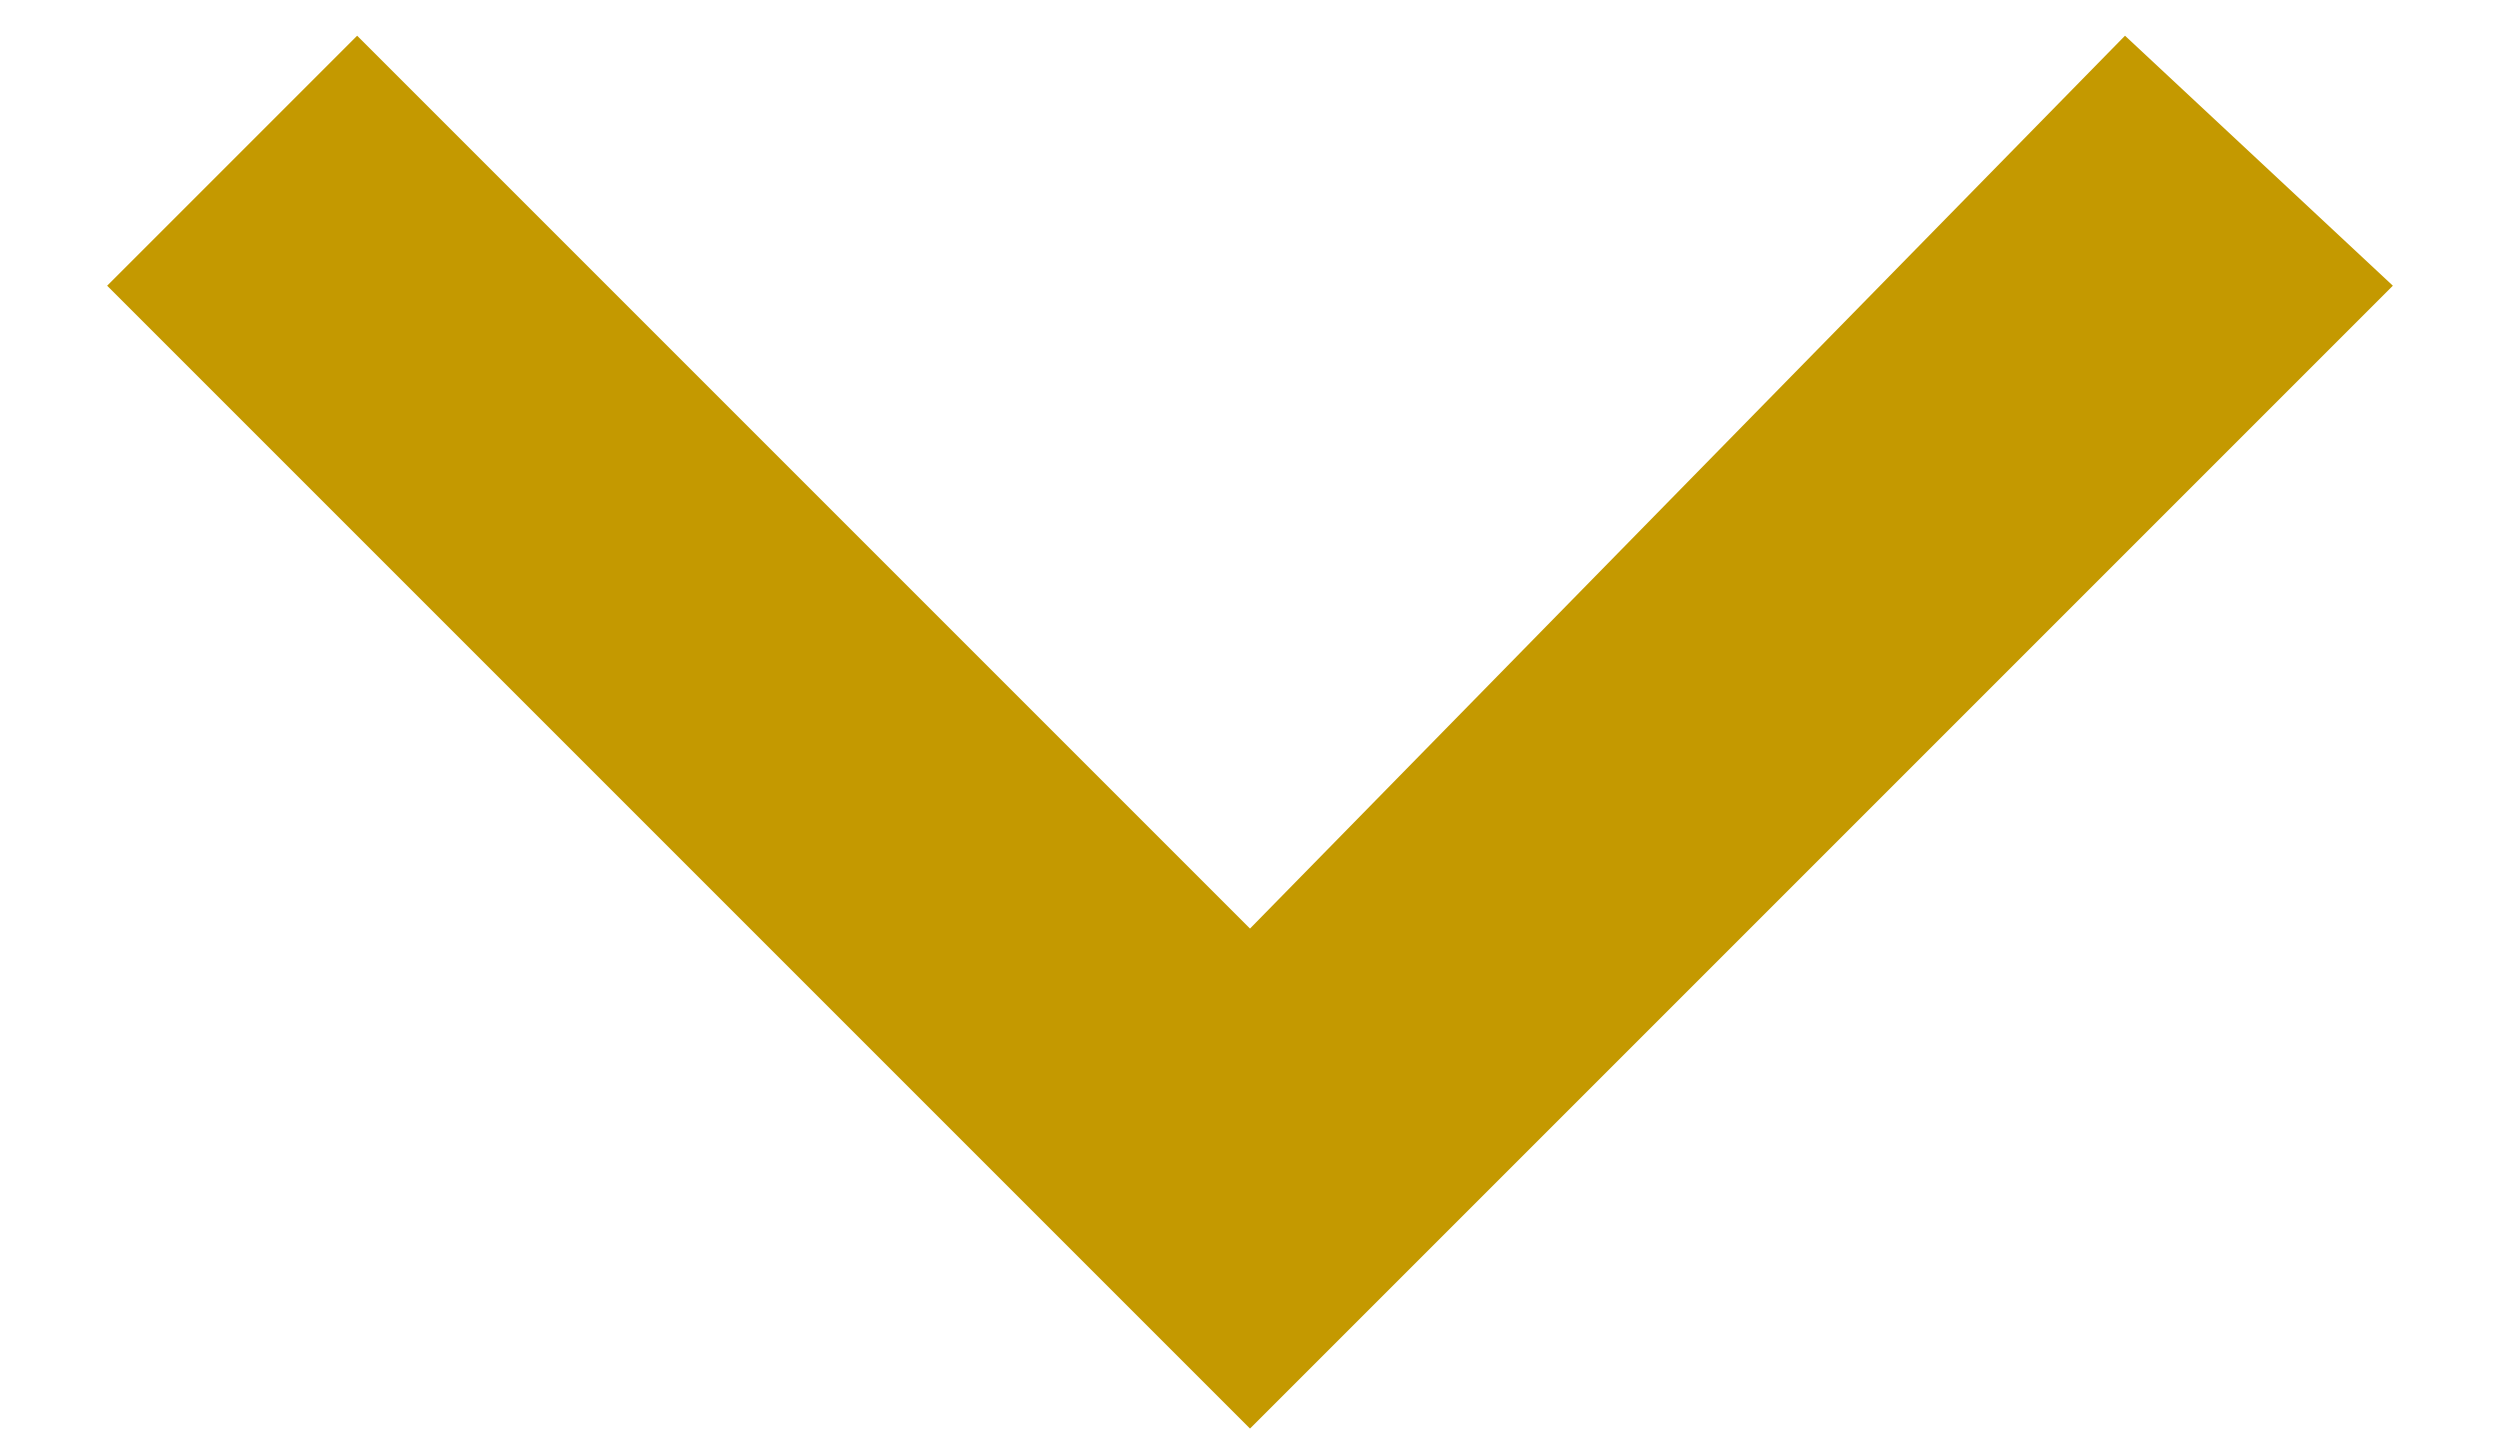
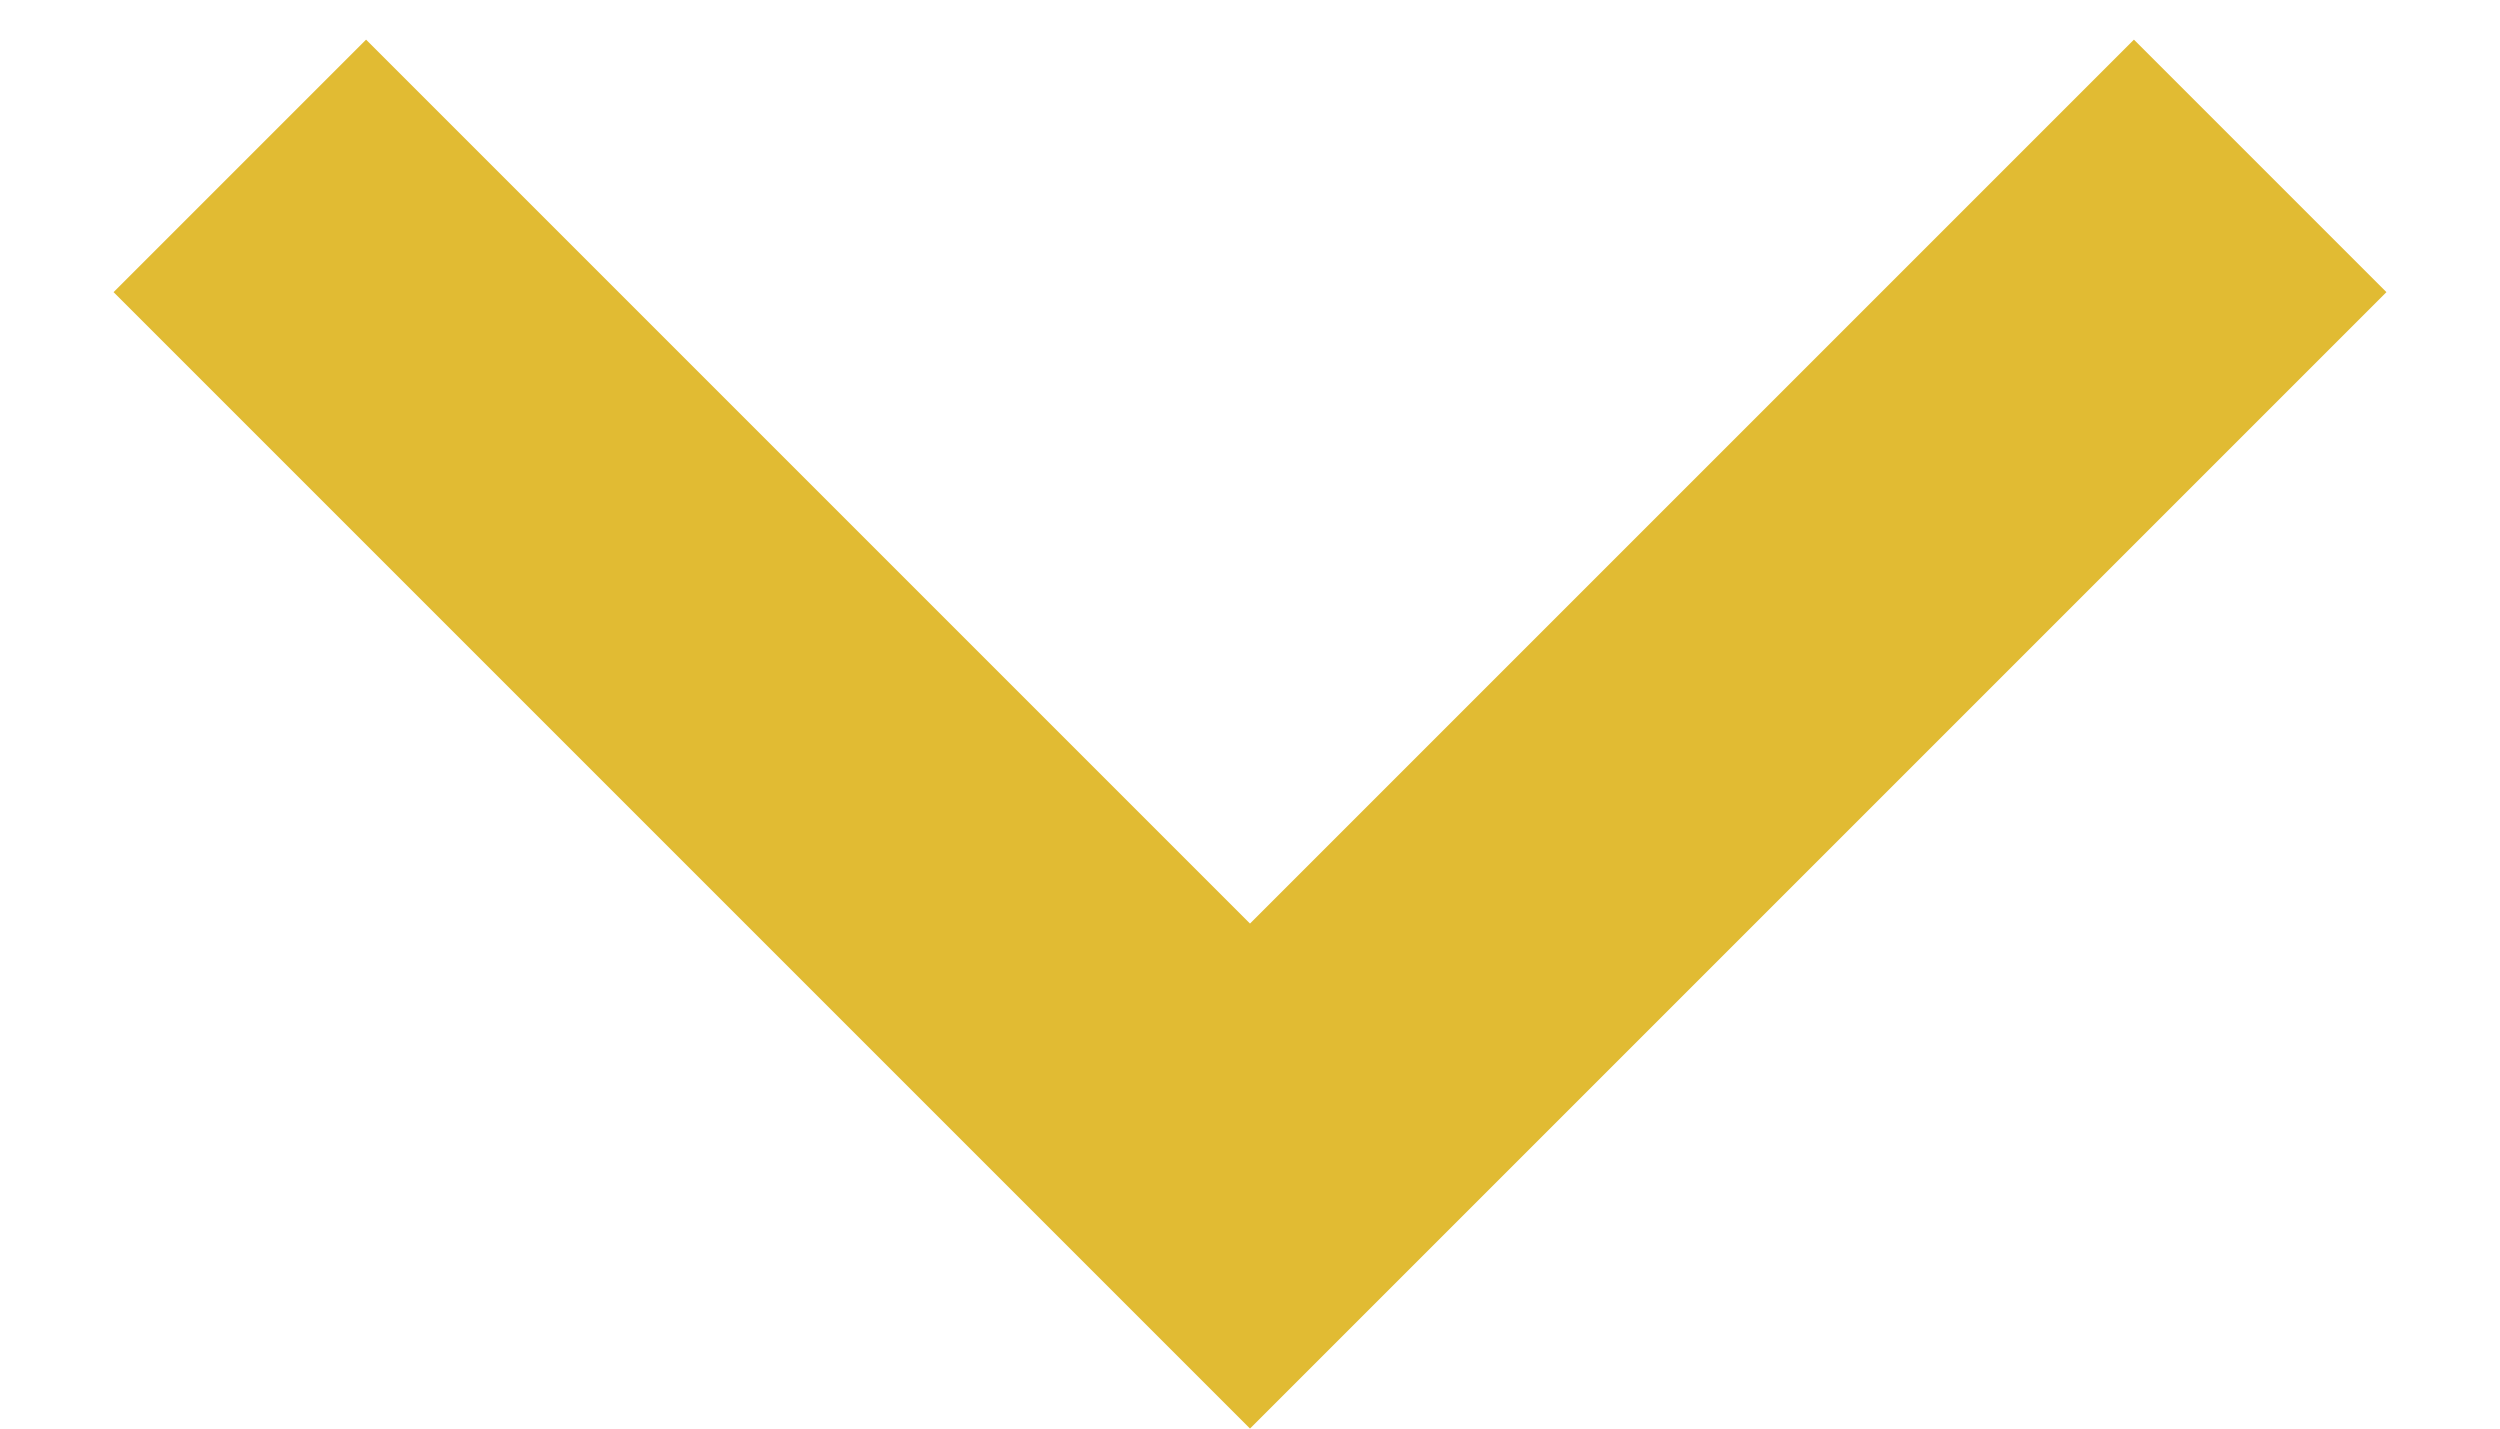
- <svg xmlns="http://www.w3.org/2000/svg" version="1.2" viewBox="0 0 14 8" width="14" height="8">
-   <style>.a{fill:#c49900}</style>
-   <path class="a" d="m7 5.2l4.9-5 1.5 1.4-6.4 6.4-6.4-6.4 1.4-1.4z" />
+ <svg xmlns="http://www.w3.org/2000/svg" width="14" height="8" viewBox="0 0 14 8" fill="none">
+   <path d="M7 5.172L11.95 0.222L13.364 1.636L7 8L0.636 1.636L2.05 0.222L7 5.172Z" fill="#E1BB33" />
</svg>
